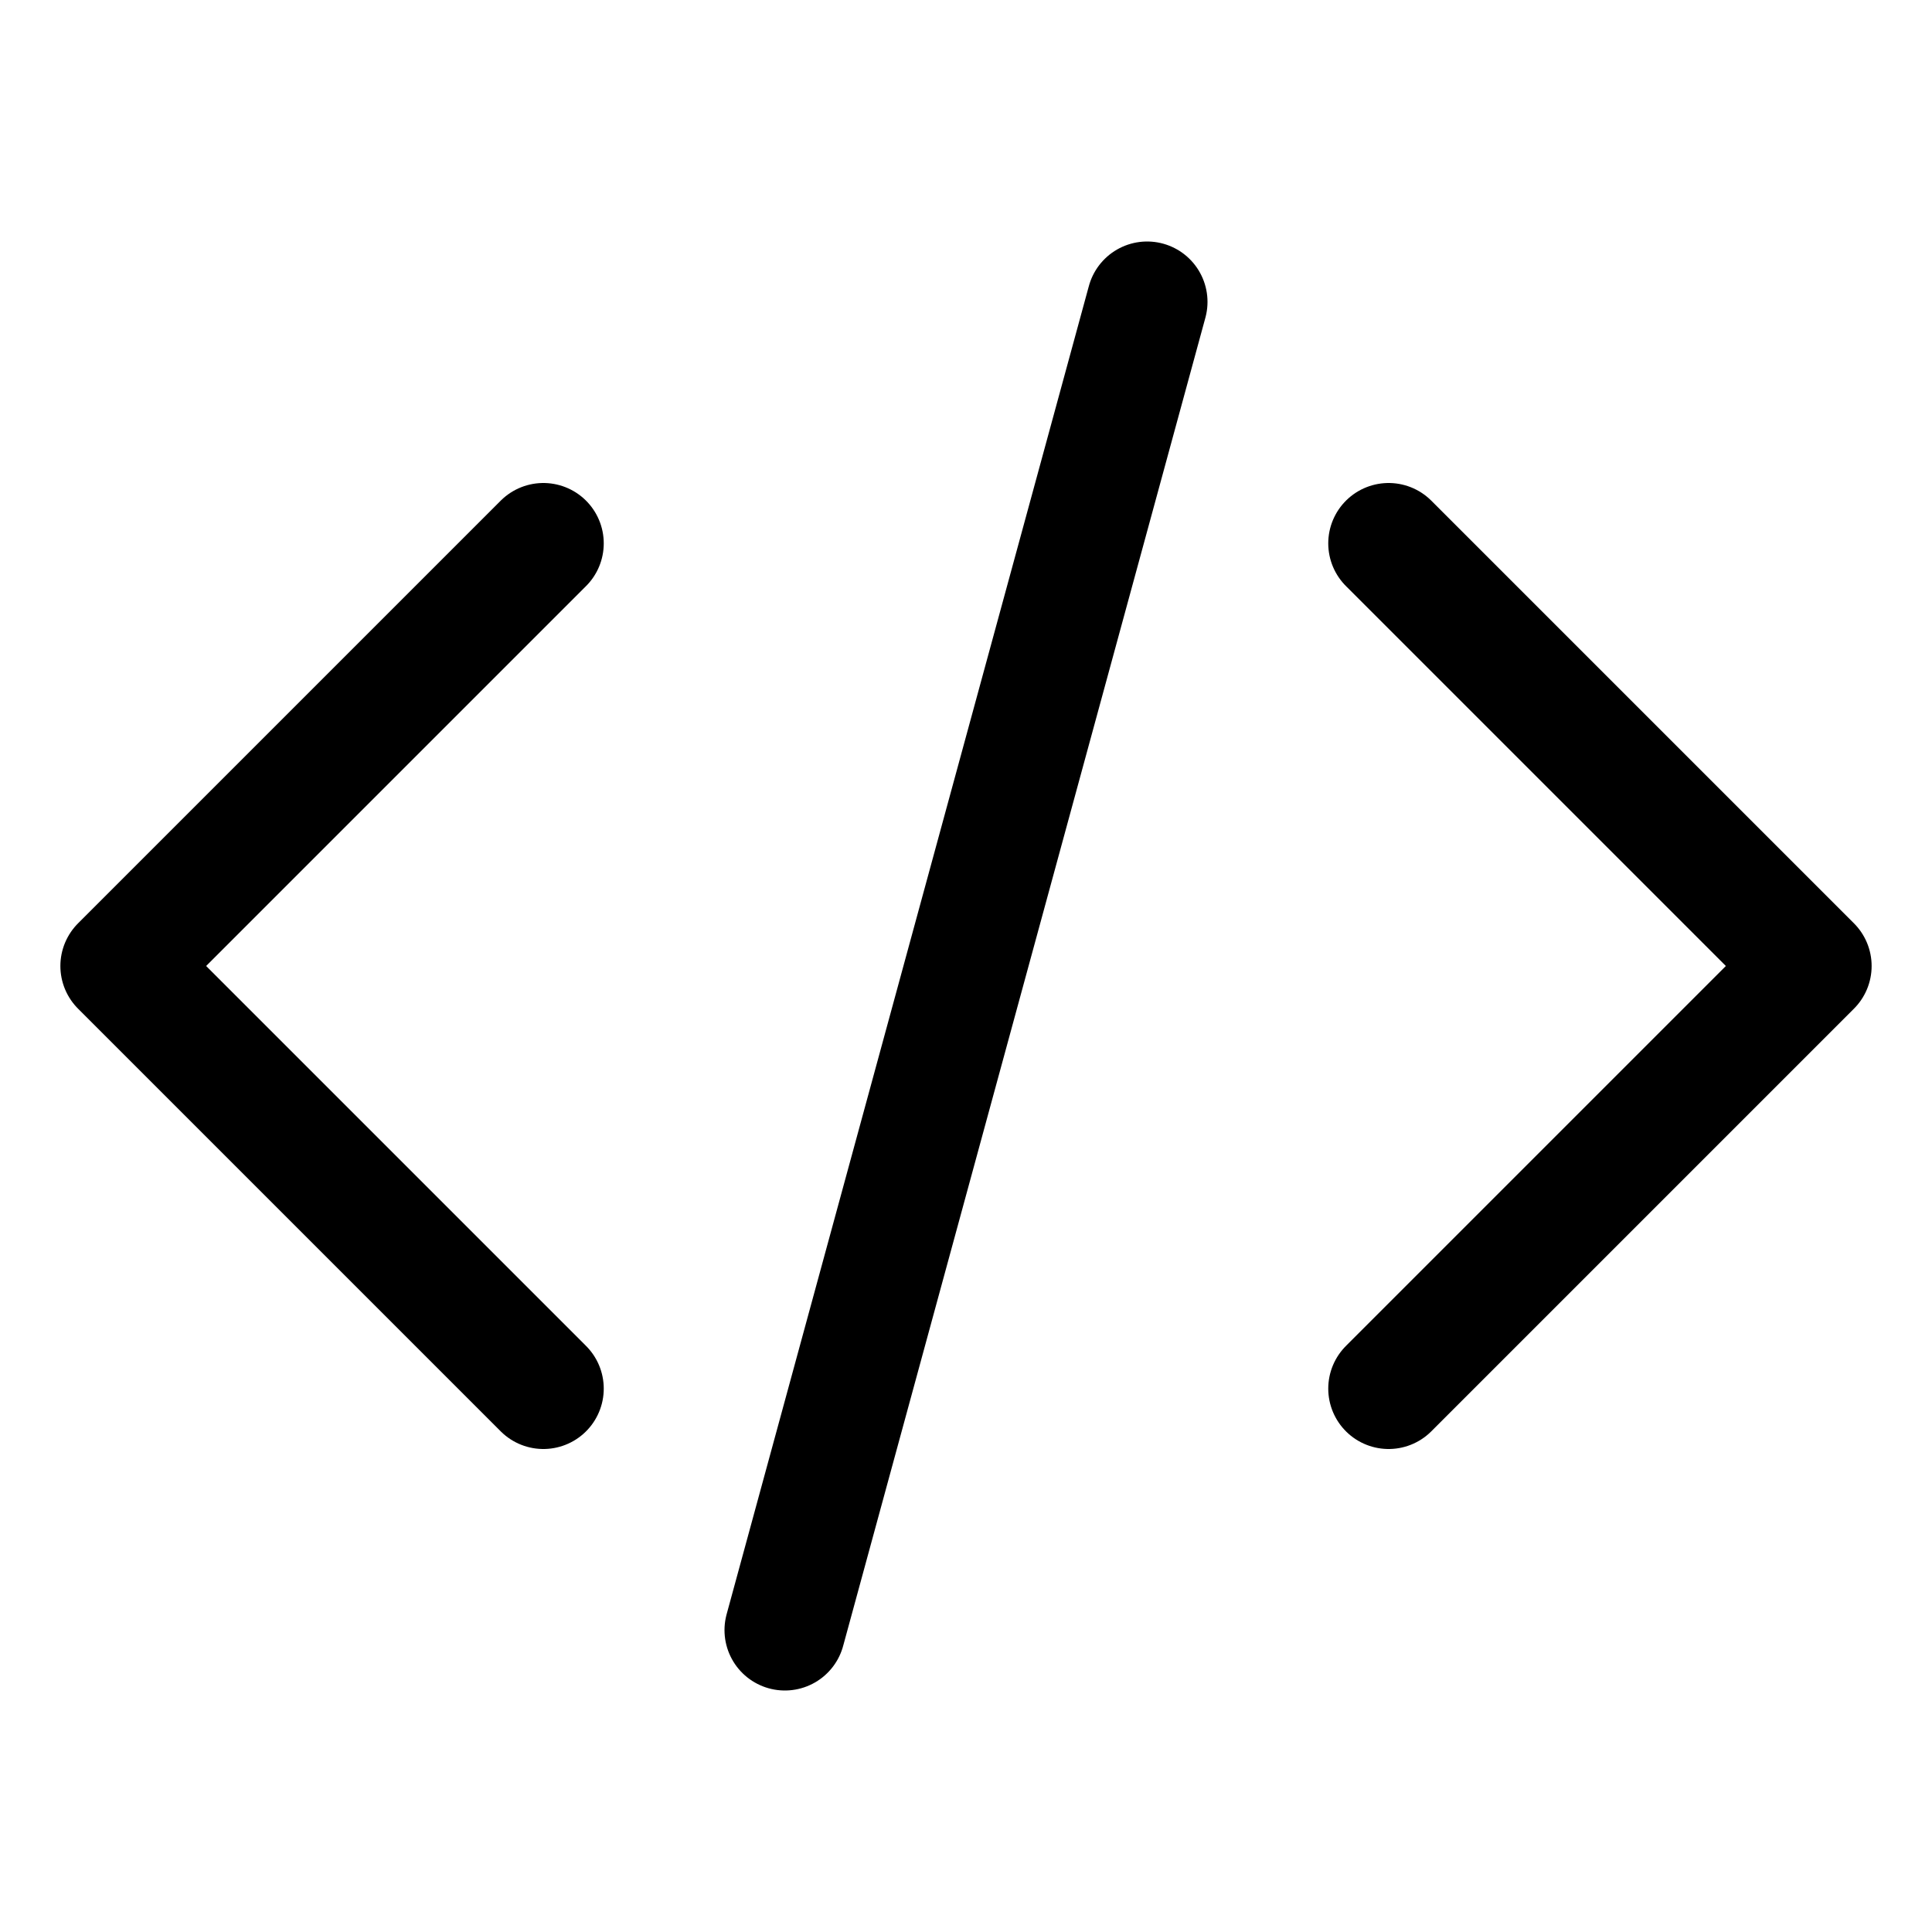
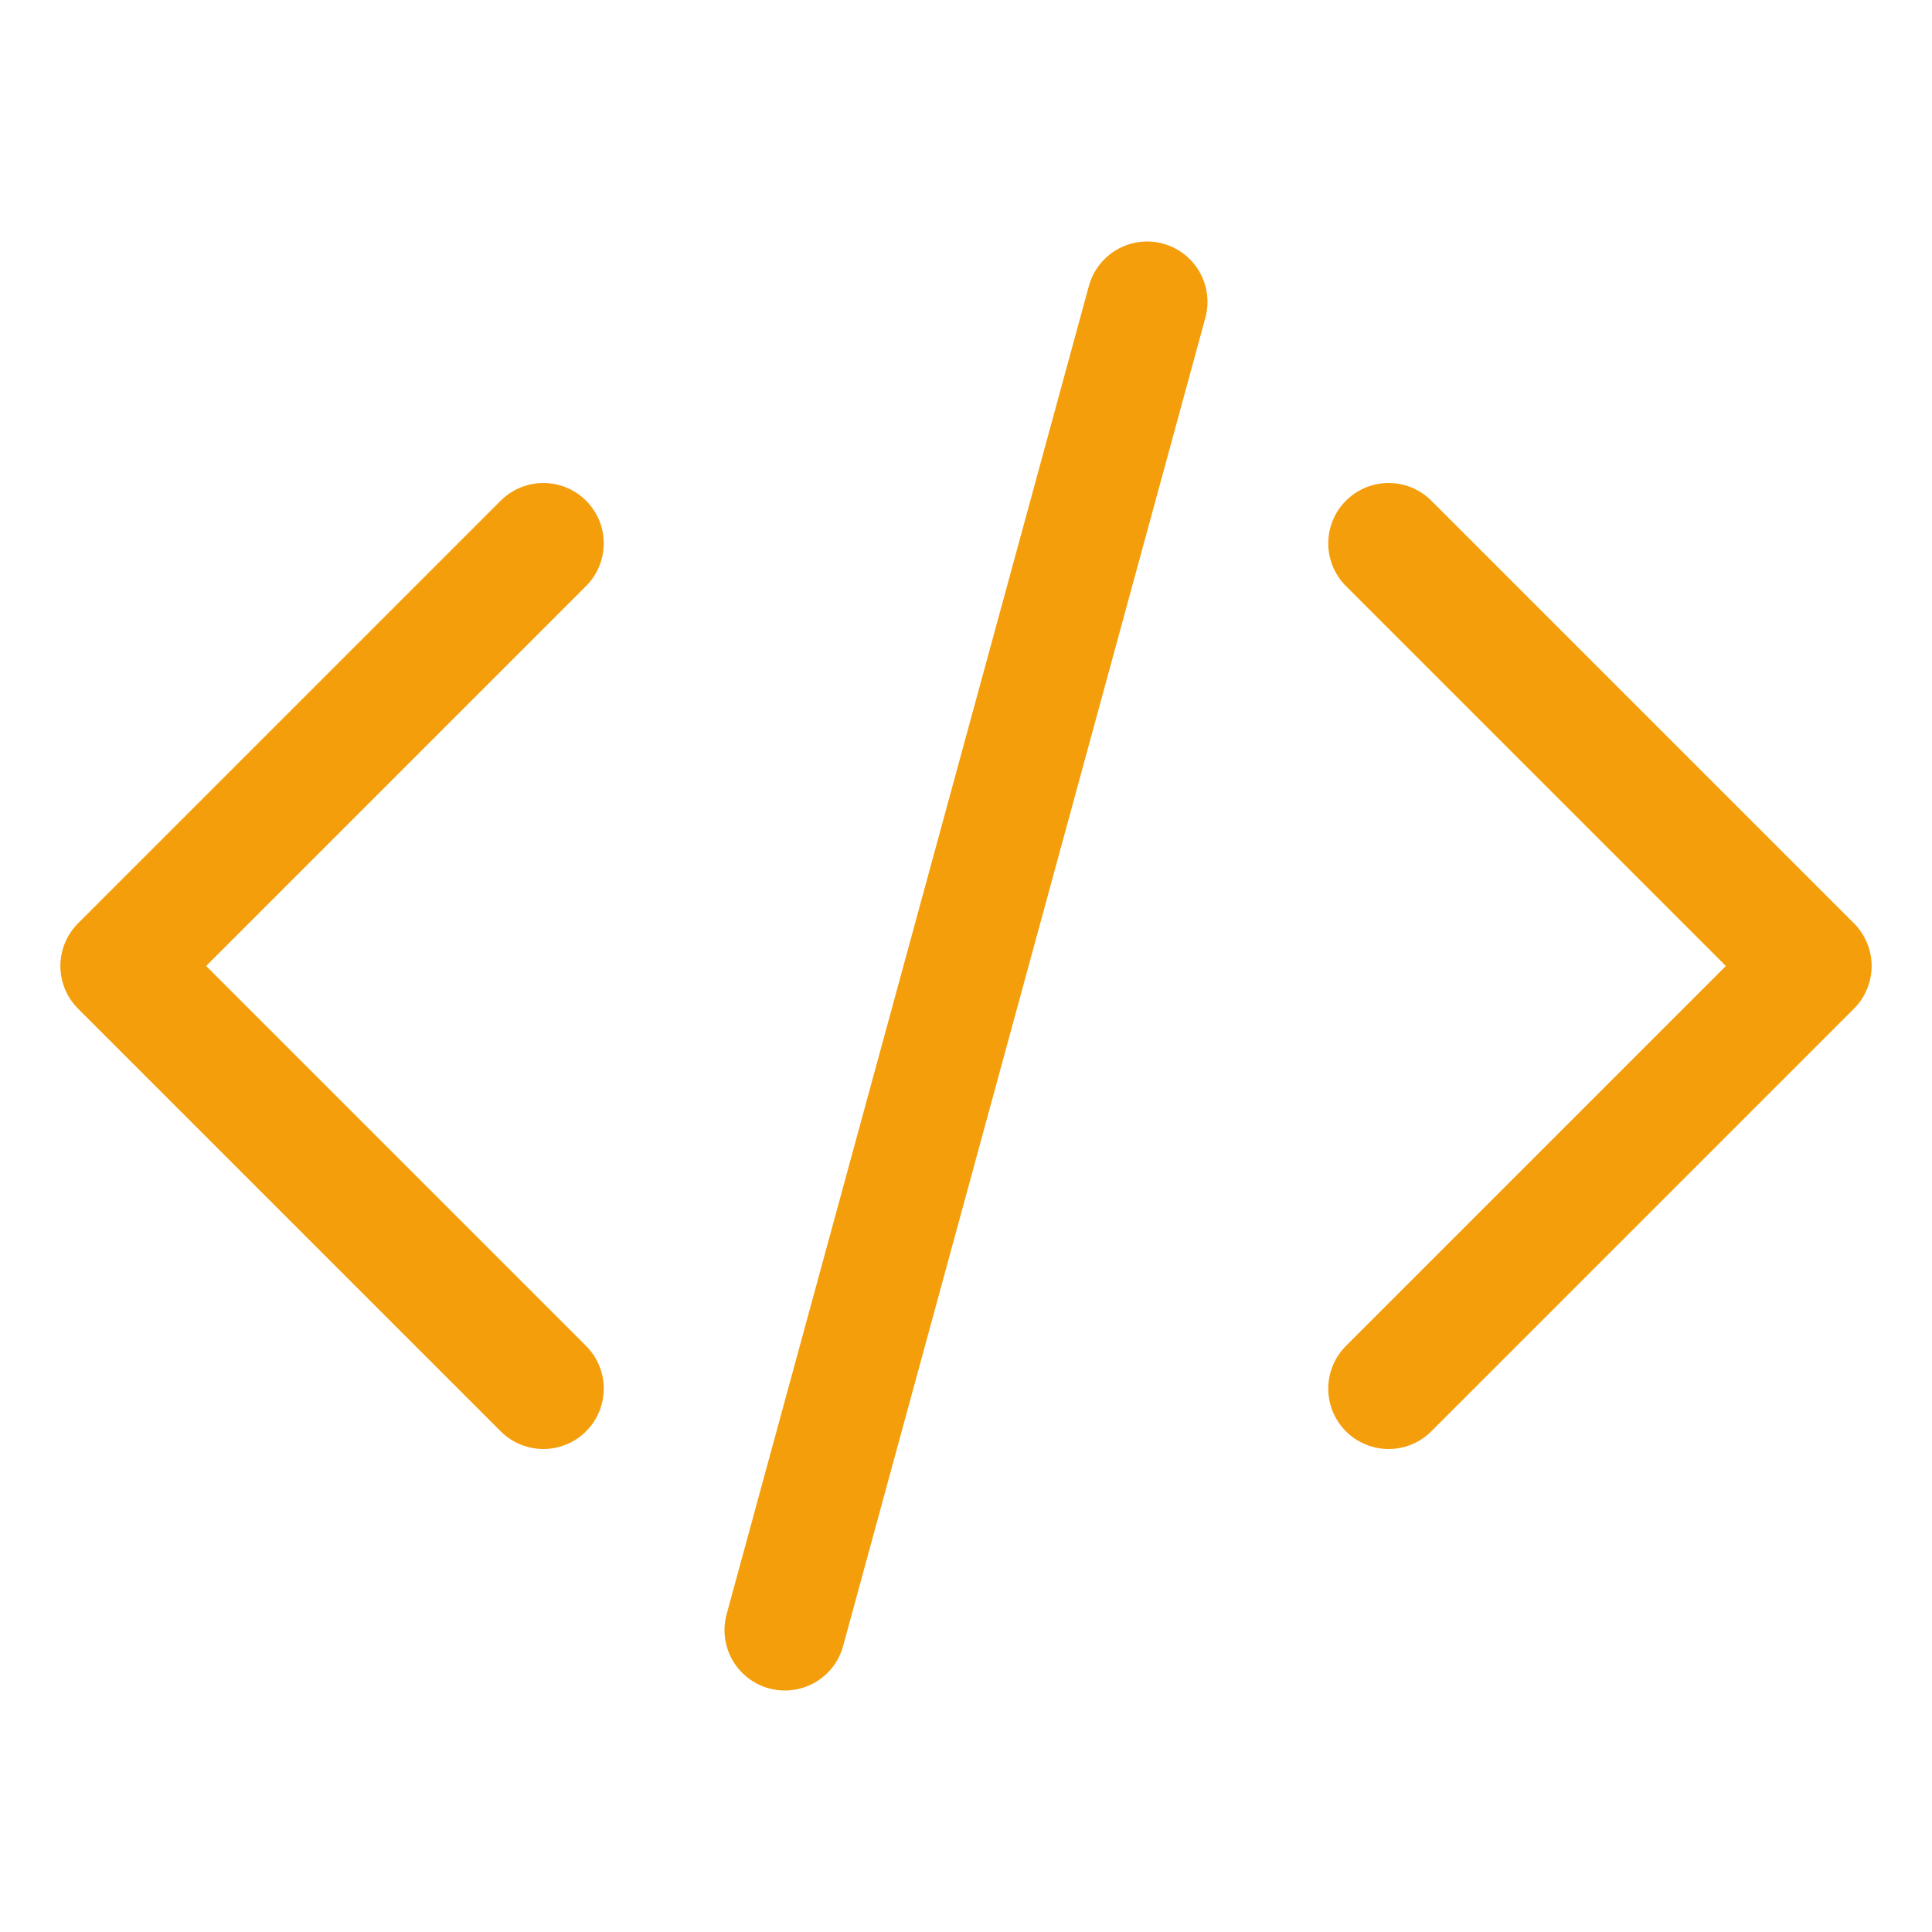
- <svg xmlns="http://www.w3.org/2000/svg" fill="none" viewBox="0 0 24 24" stroke-width="1.5" stroke="currentColor" class="size-6">
+ <svg xmlns="http://www.w3.org/2000/svg" fill="none" viewBox="0 0 24 24" stroke-width="1.5" stroke="#F59E0B">
  <path stroke-linecap="round" stroke-linejoin="round" d="M17.25 6.75 22.5 12l-5.25 5.25m-10.5 0L1.5 12l5.25-5.25m7.5-3-4.5 16.5" />
</svg>
